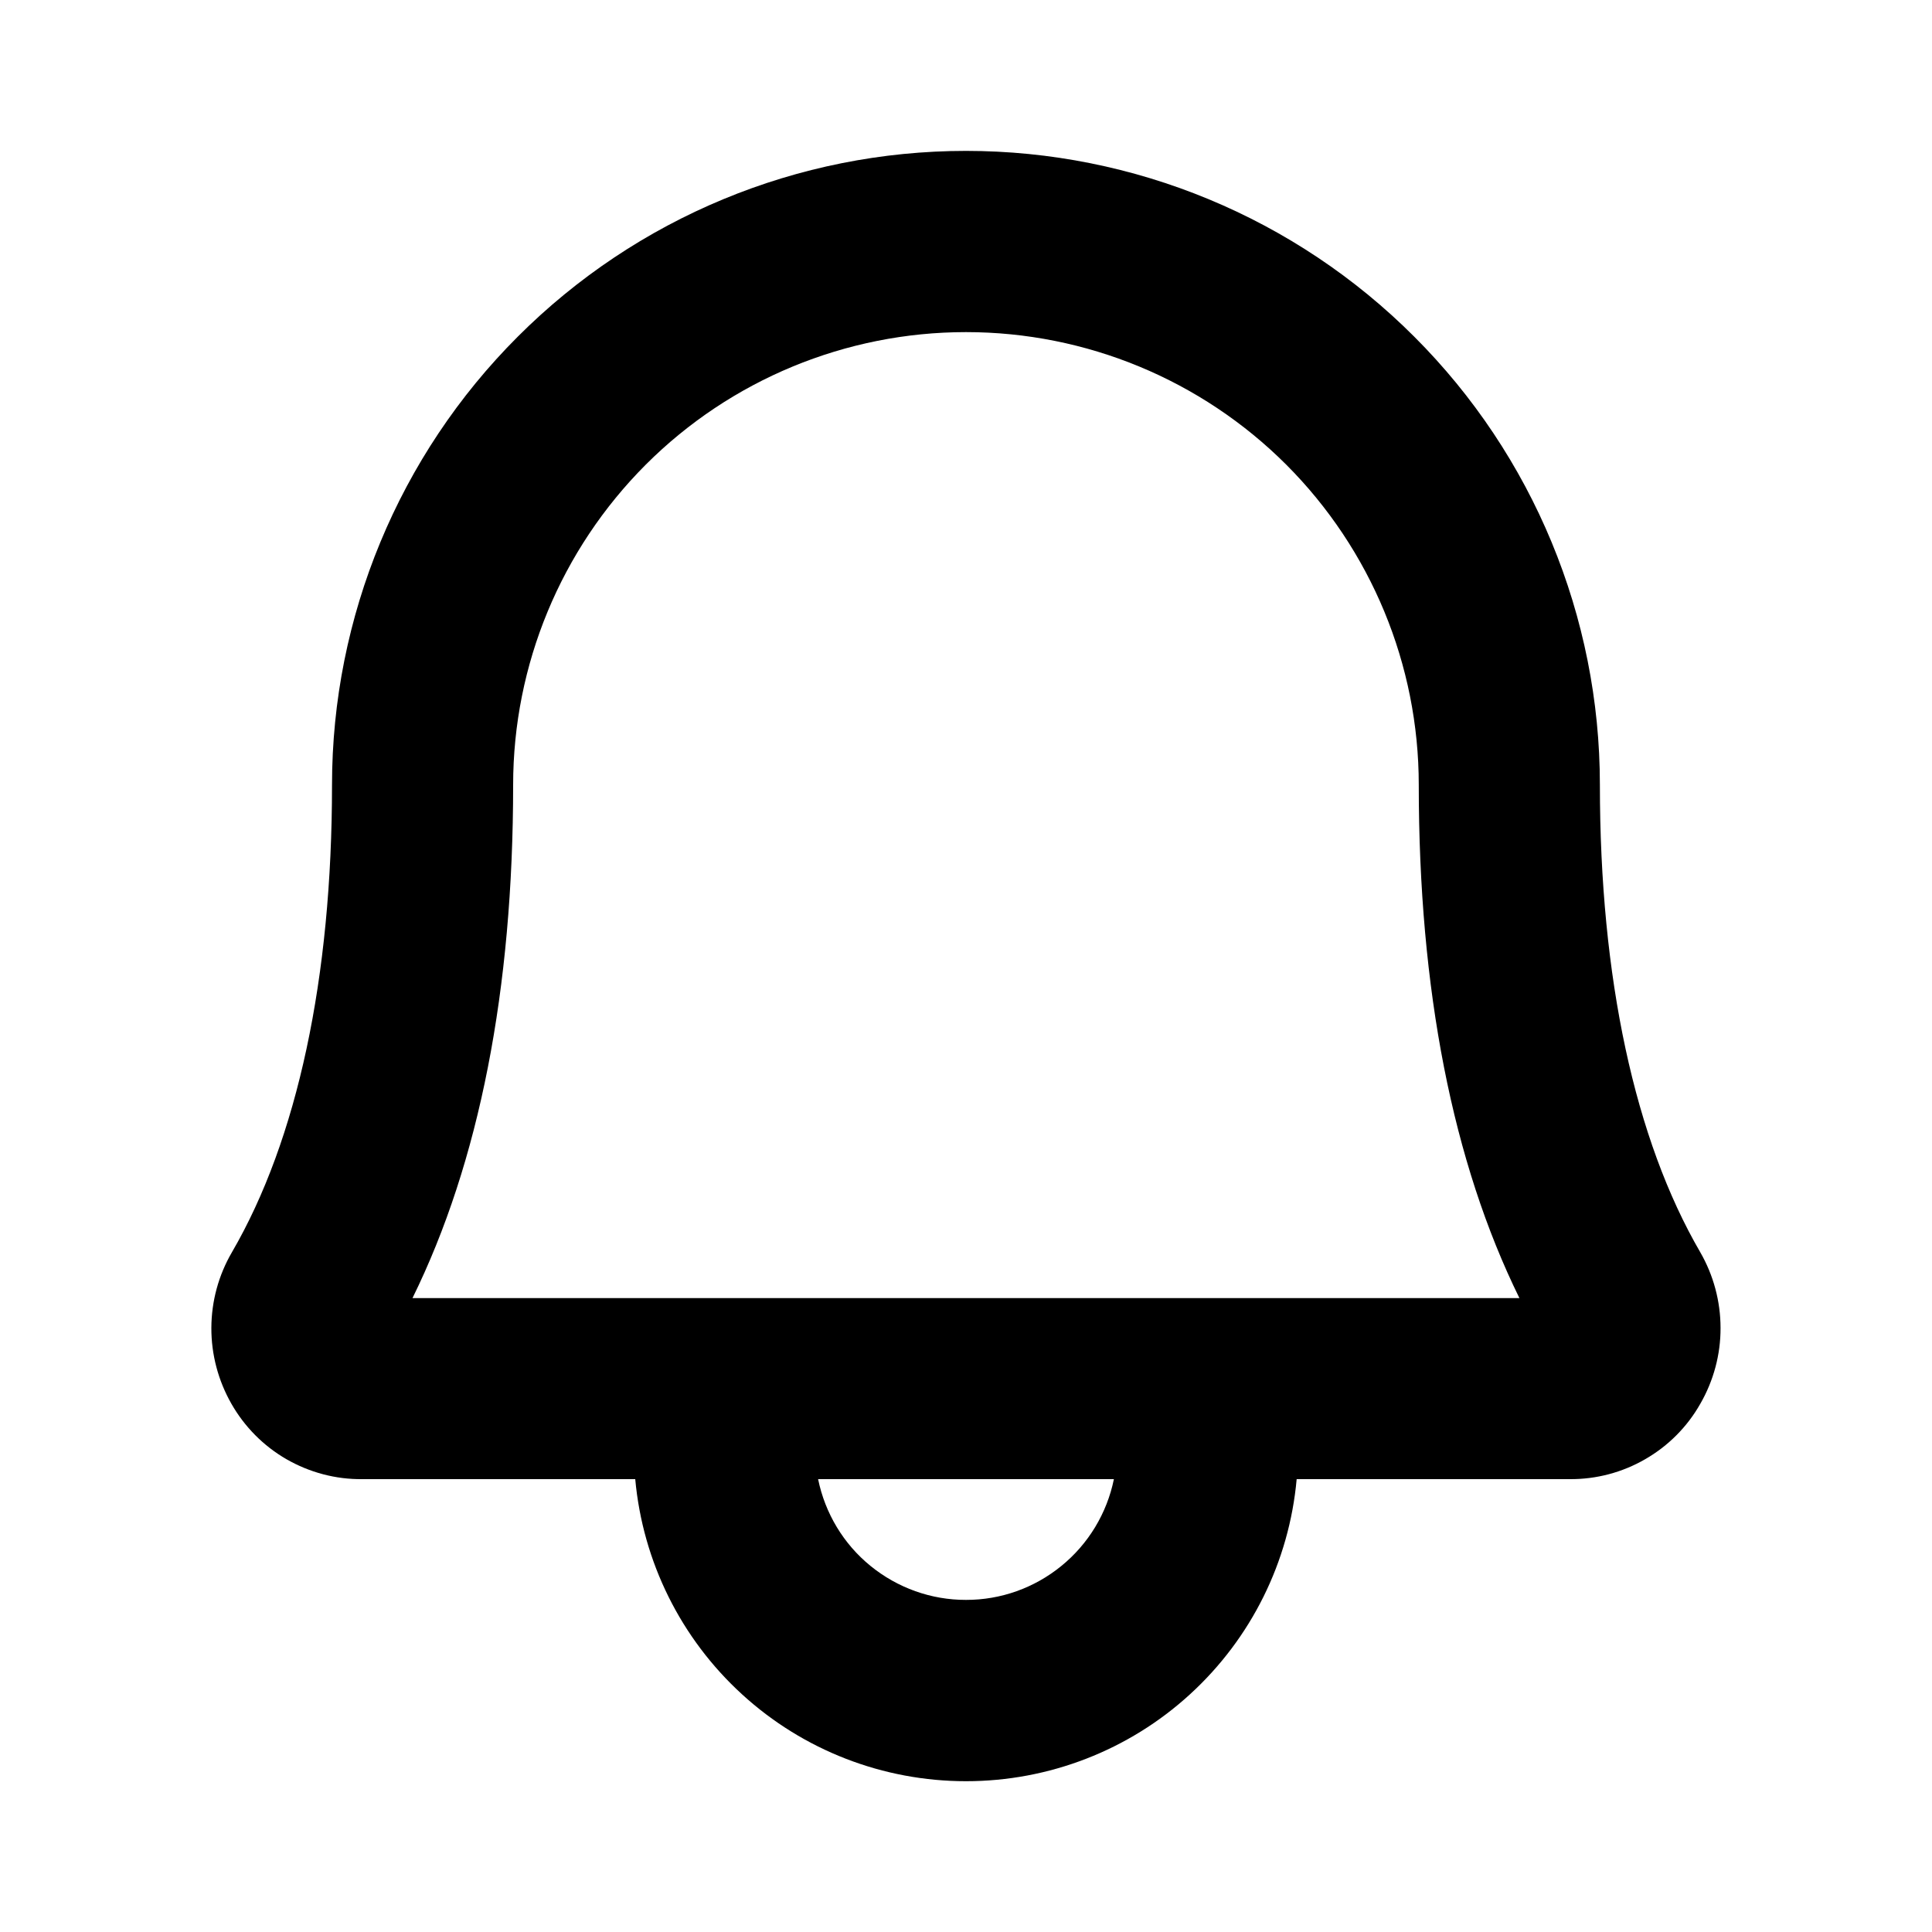
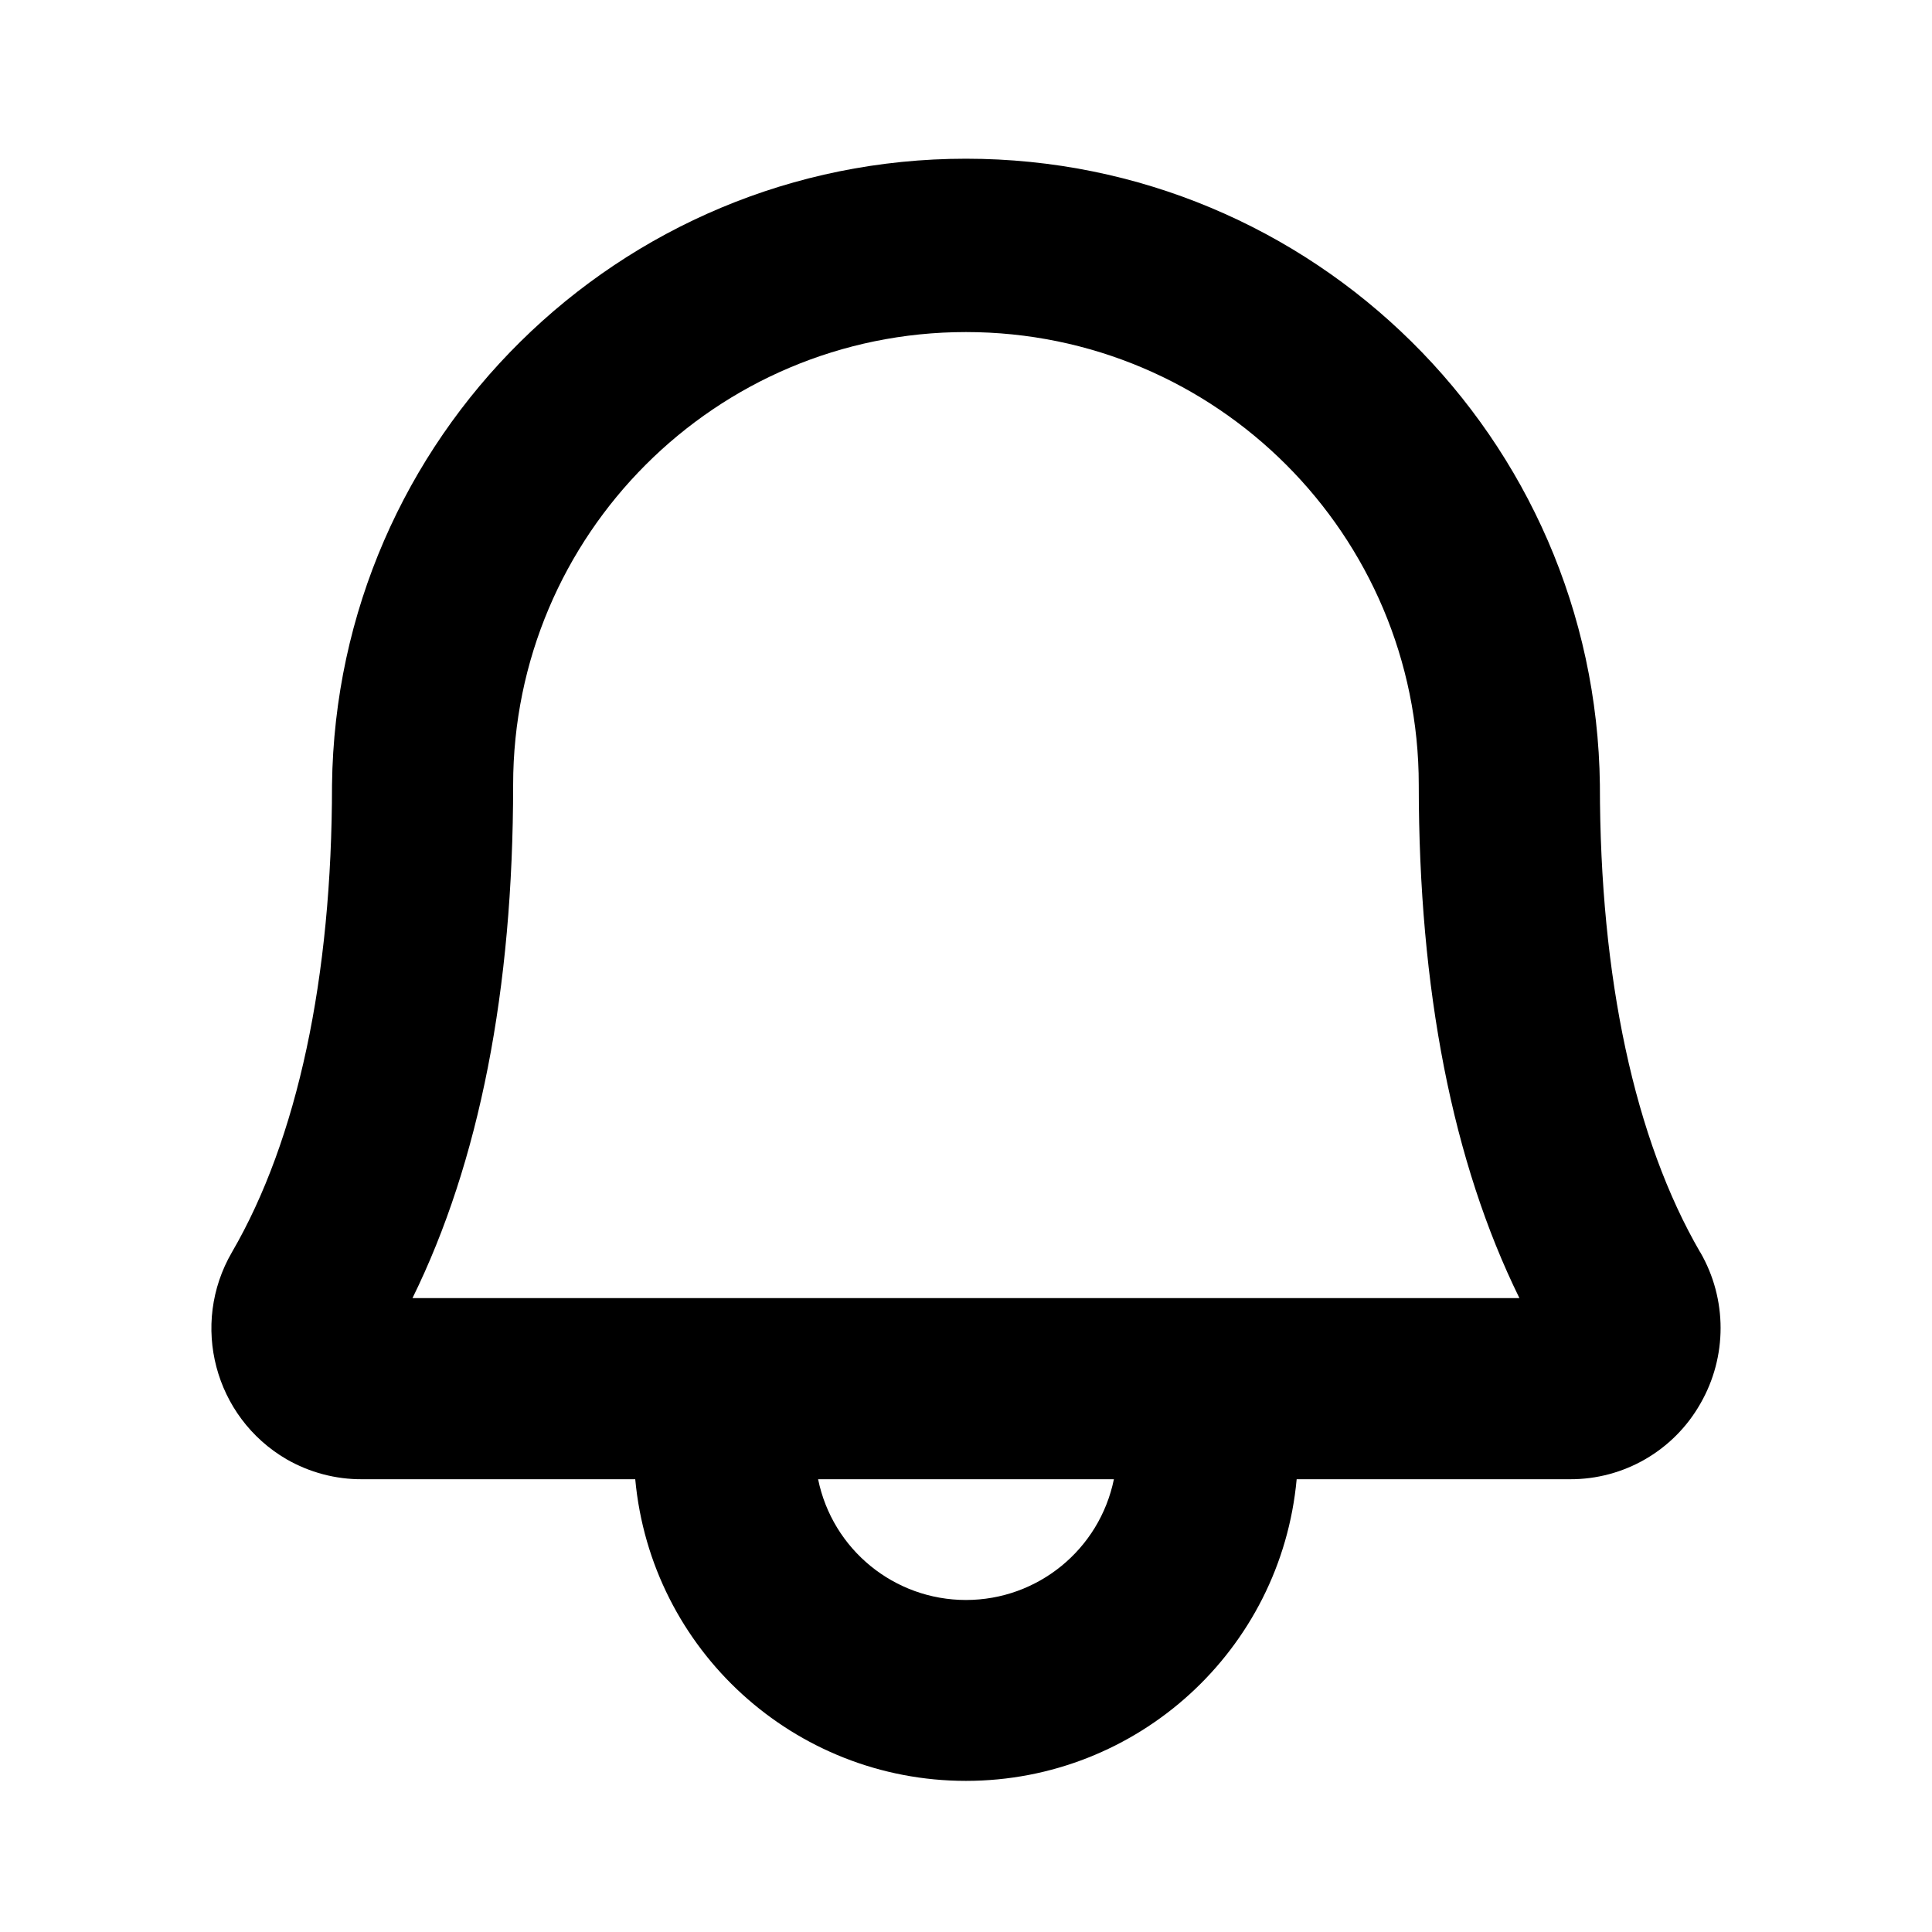
<svg xmlns="http://www.w3.org/2000/svg" width="20" height="20" viewBox="0 0 20 20" fill="none">
-   <path d="M17.601 12.963C16.923 11.797 16.562 10.123 16.562 8.125C16.562 6.385 15.871 4.715 14.64 3.485C13.41 2.254 11.74 1.562 10 1.562C8.259 1.562 6.59 2.254 5.36 3.485C4.129 4.715 3.437 6.385 3.437 8.125C3.437 10.123 3.079 11.797 2.401 12.963C2.262 13.201 2.189 13.471 2.188 13.746C2.187 14.022 2.259 14.292 2.395 14.531C2.531 14.77 2.728 14.969 2.966 15.106C3.205 15.243 3.475 15.315 3.75 15.312H6.576C6.654 16.167 7.048 16.961 7.682 17.54C8.315 18.119 9.142 18.439 10 18.439C10.858 18.439 11.685 18.119 12.318 17.54C12.952 16.961 13.346 16.167 13.423 15.312H16.25C16.524 15.314 16.794 15.243 17.032 15.105C17.27 14.968 17.467 14.77 17.602 14.531C17.739 14.293 17.812 14.022 17.811 13.747C17.811 13.472 17.738 13.201 17.601 12.963ZM10 16.562C9.64 16.563 9.291 16.438 9.011 16.21C8.732 15.983 8.541 15.665 8.469 15.312H11.531C11.459 15.665 11.267 15.983 10.988 16.21C10.709 16.438 10.36 16.563 10 16.562ZM4.27 13.438C4.962 12.031 5.312 10.245 5.312 8.125C5.312 6.882 5.806 5.69 6.685 4.81C7.564 3.931 8.757 3.438 10 3.438C11.243 3.438 12.435 3.931 13.315 4.81C14.194 5.69 14.687 6.882 14.687 8.125C14.687 10.245 15.037 12.031 15.729 13.438H4.27Z" fill="black" />
+   <path d="M17.6 12.963c-.677-1.166-1.038-2.84-1.038-4.838a6.563 6.563 0 0 0-13.125 0c0 1.998-.358 3.672-1.036 4.838a1.569 1.569 0 0 0 .565 2.143c.239.137.509.209.784.207h2.826a3.438 3.438 0 0 0 6.847 0h2.827a1.545 1.545 0 0 0 1.352-.782 1.568 1.568 0 0 0-.001-1.568Zm-7.6 3.6a1.562 1.562 0 0 1-1.531-1.25h3.062A1.563 1.563 0 0 1 10 16.563Zm-5.73-3.125c.692-1.407 1.042-3.193 1.042-5.313a4.687 4.687 0 1 1 9.375 0c0 2.12.35 3.906 1.042 5.313H4.27Z" fill="#000" />
</svg>
